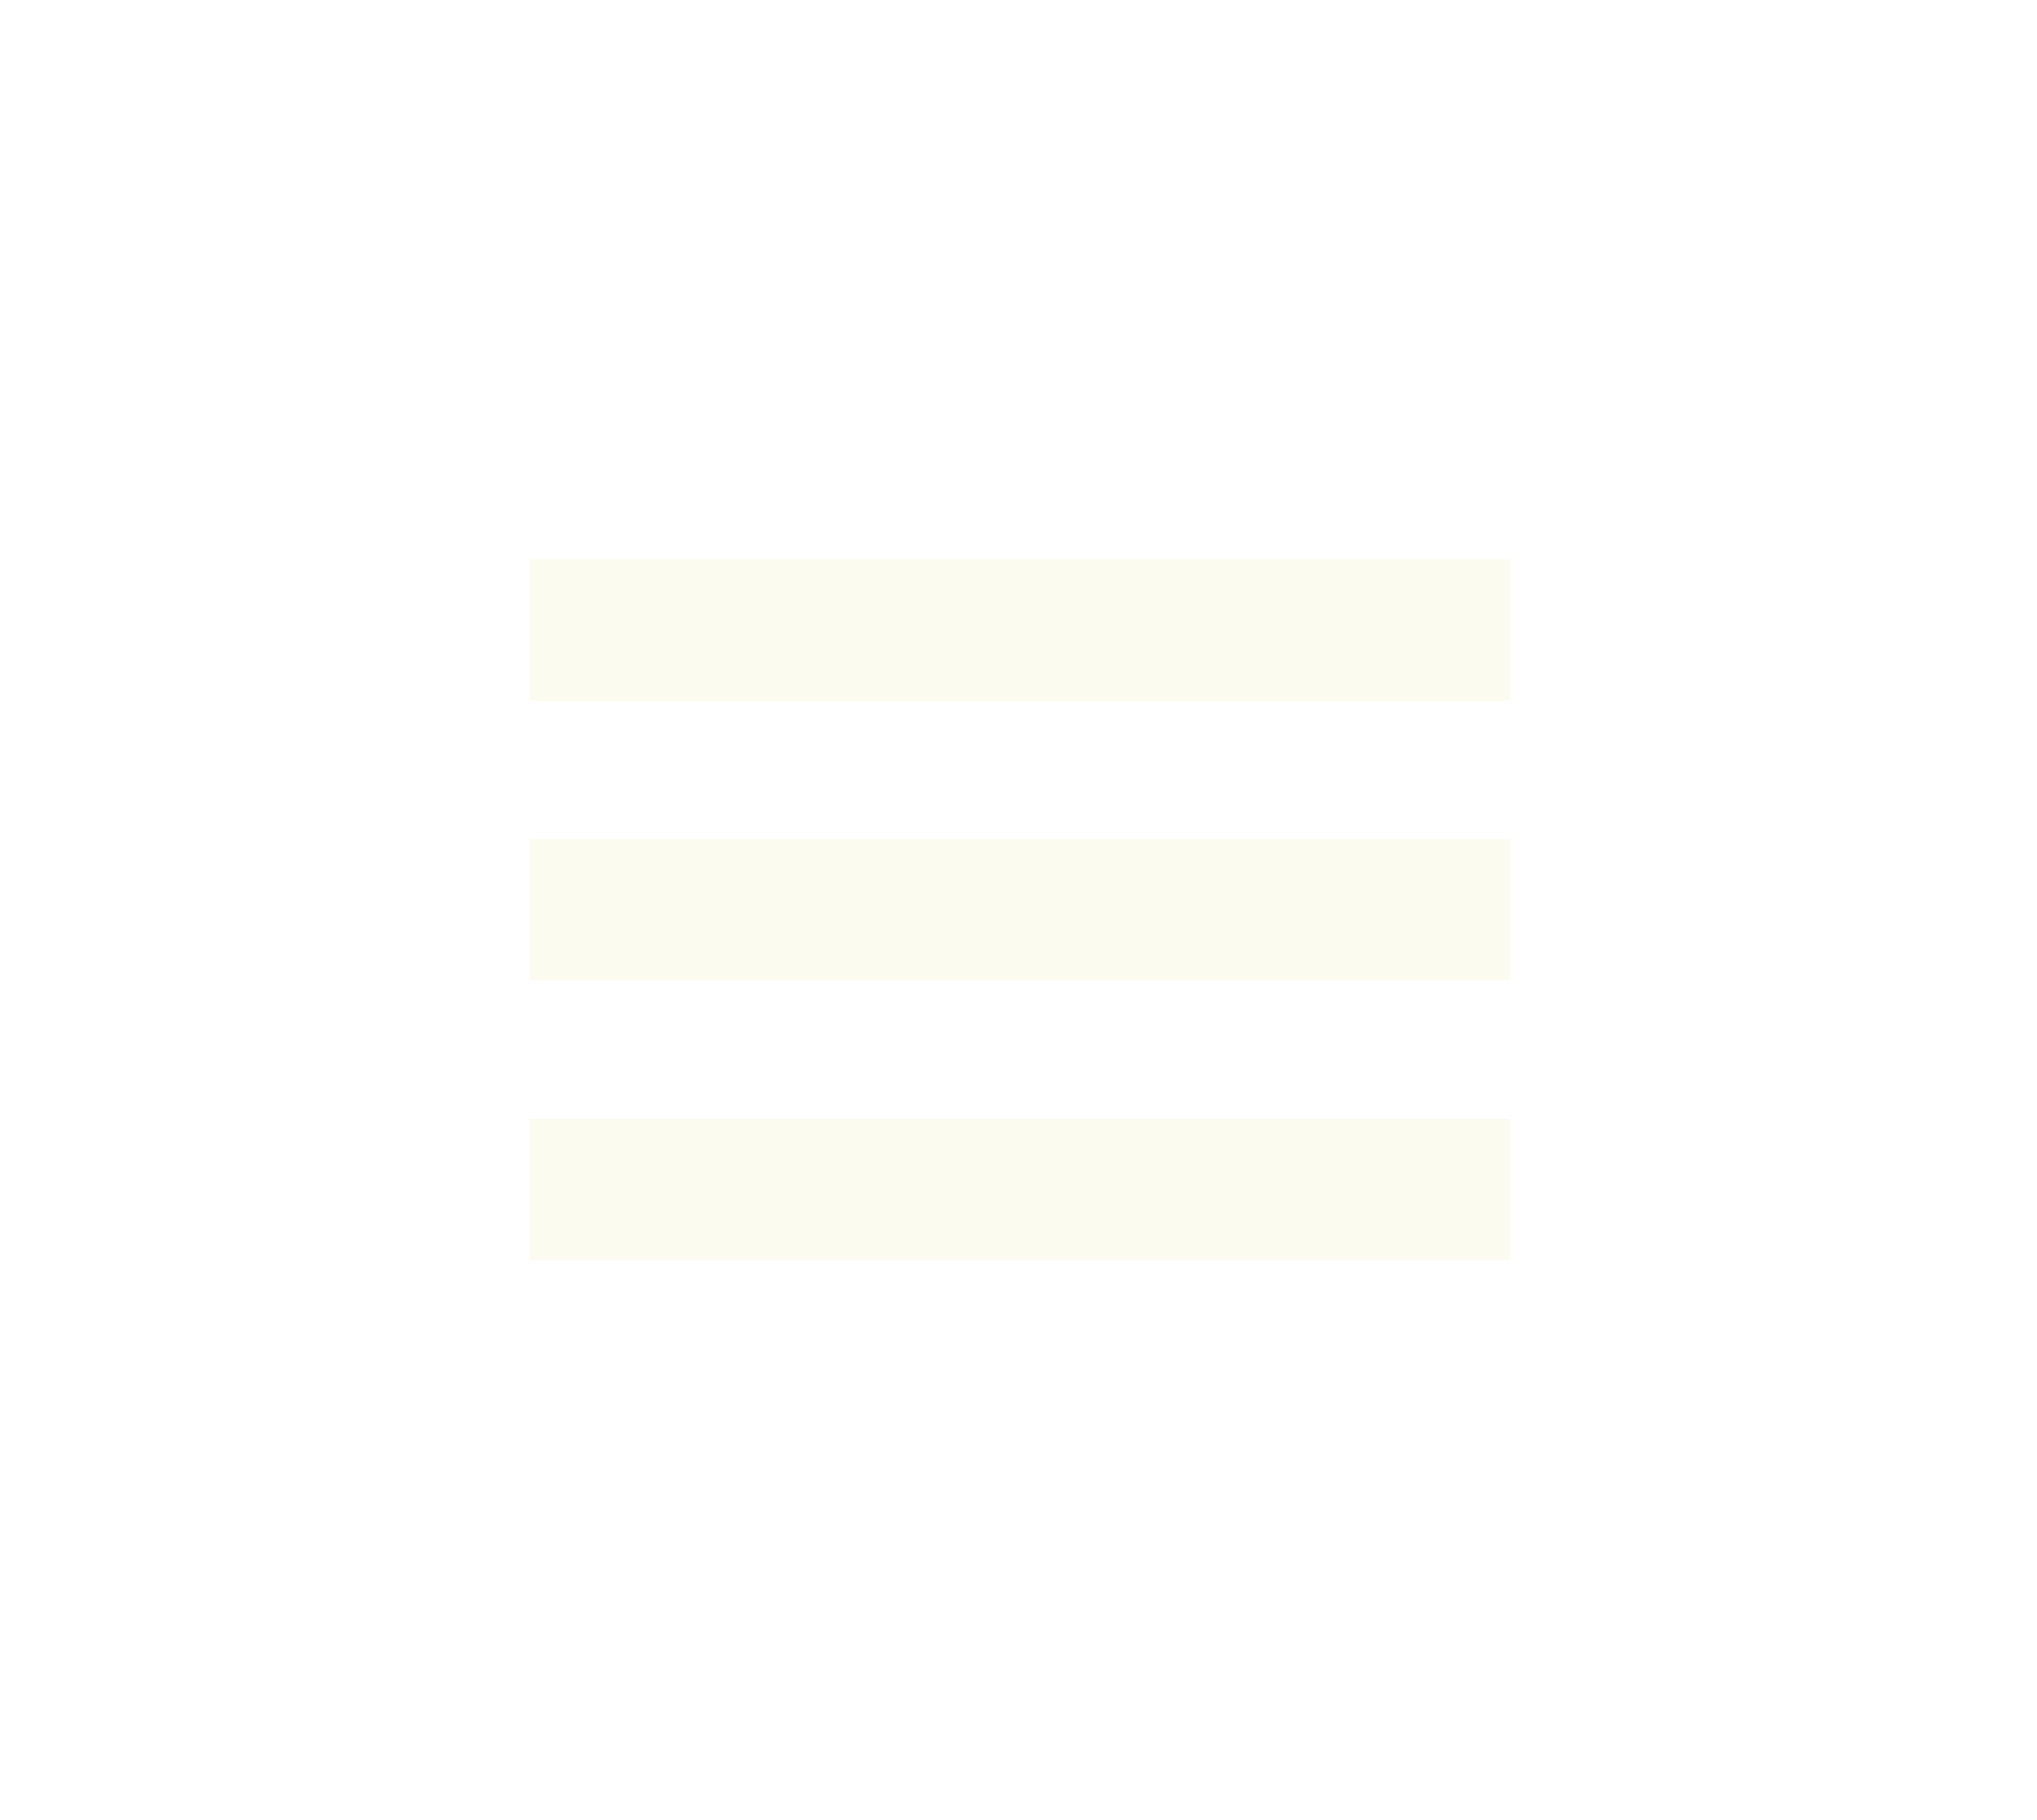
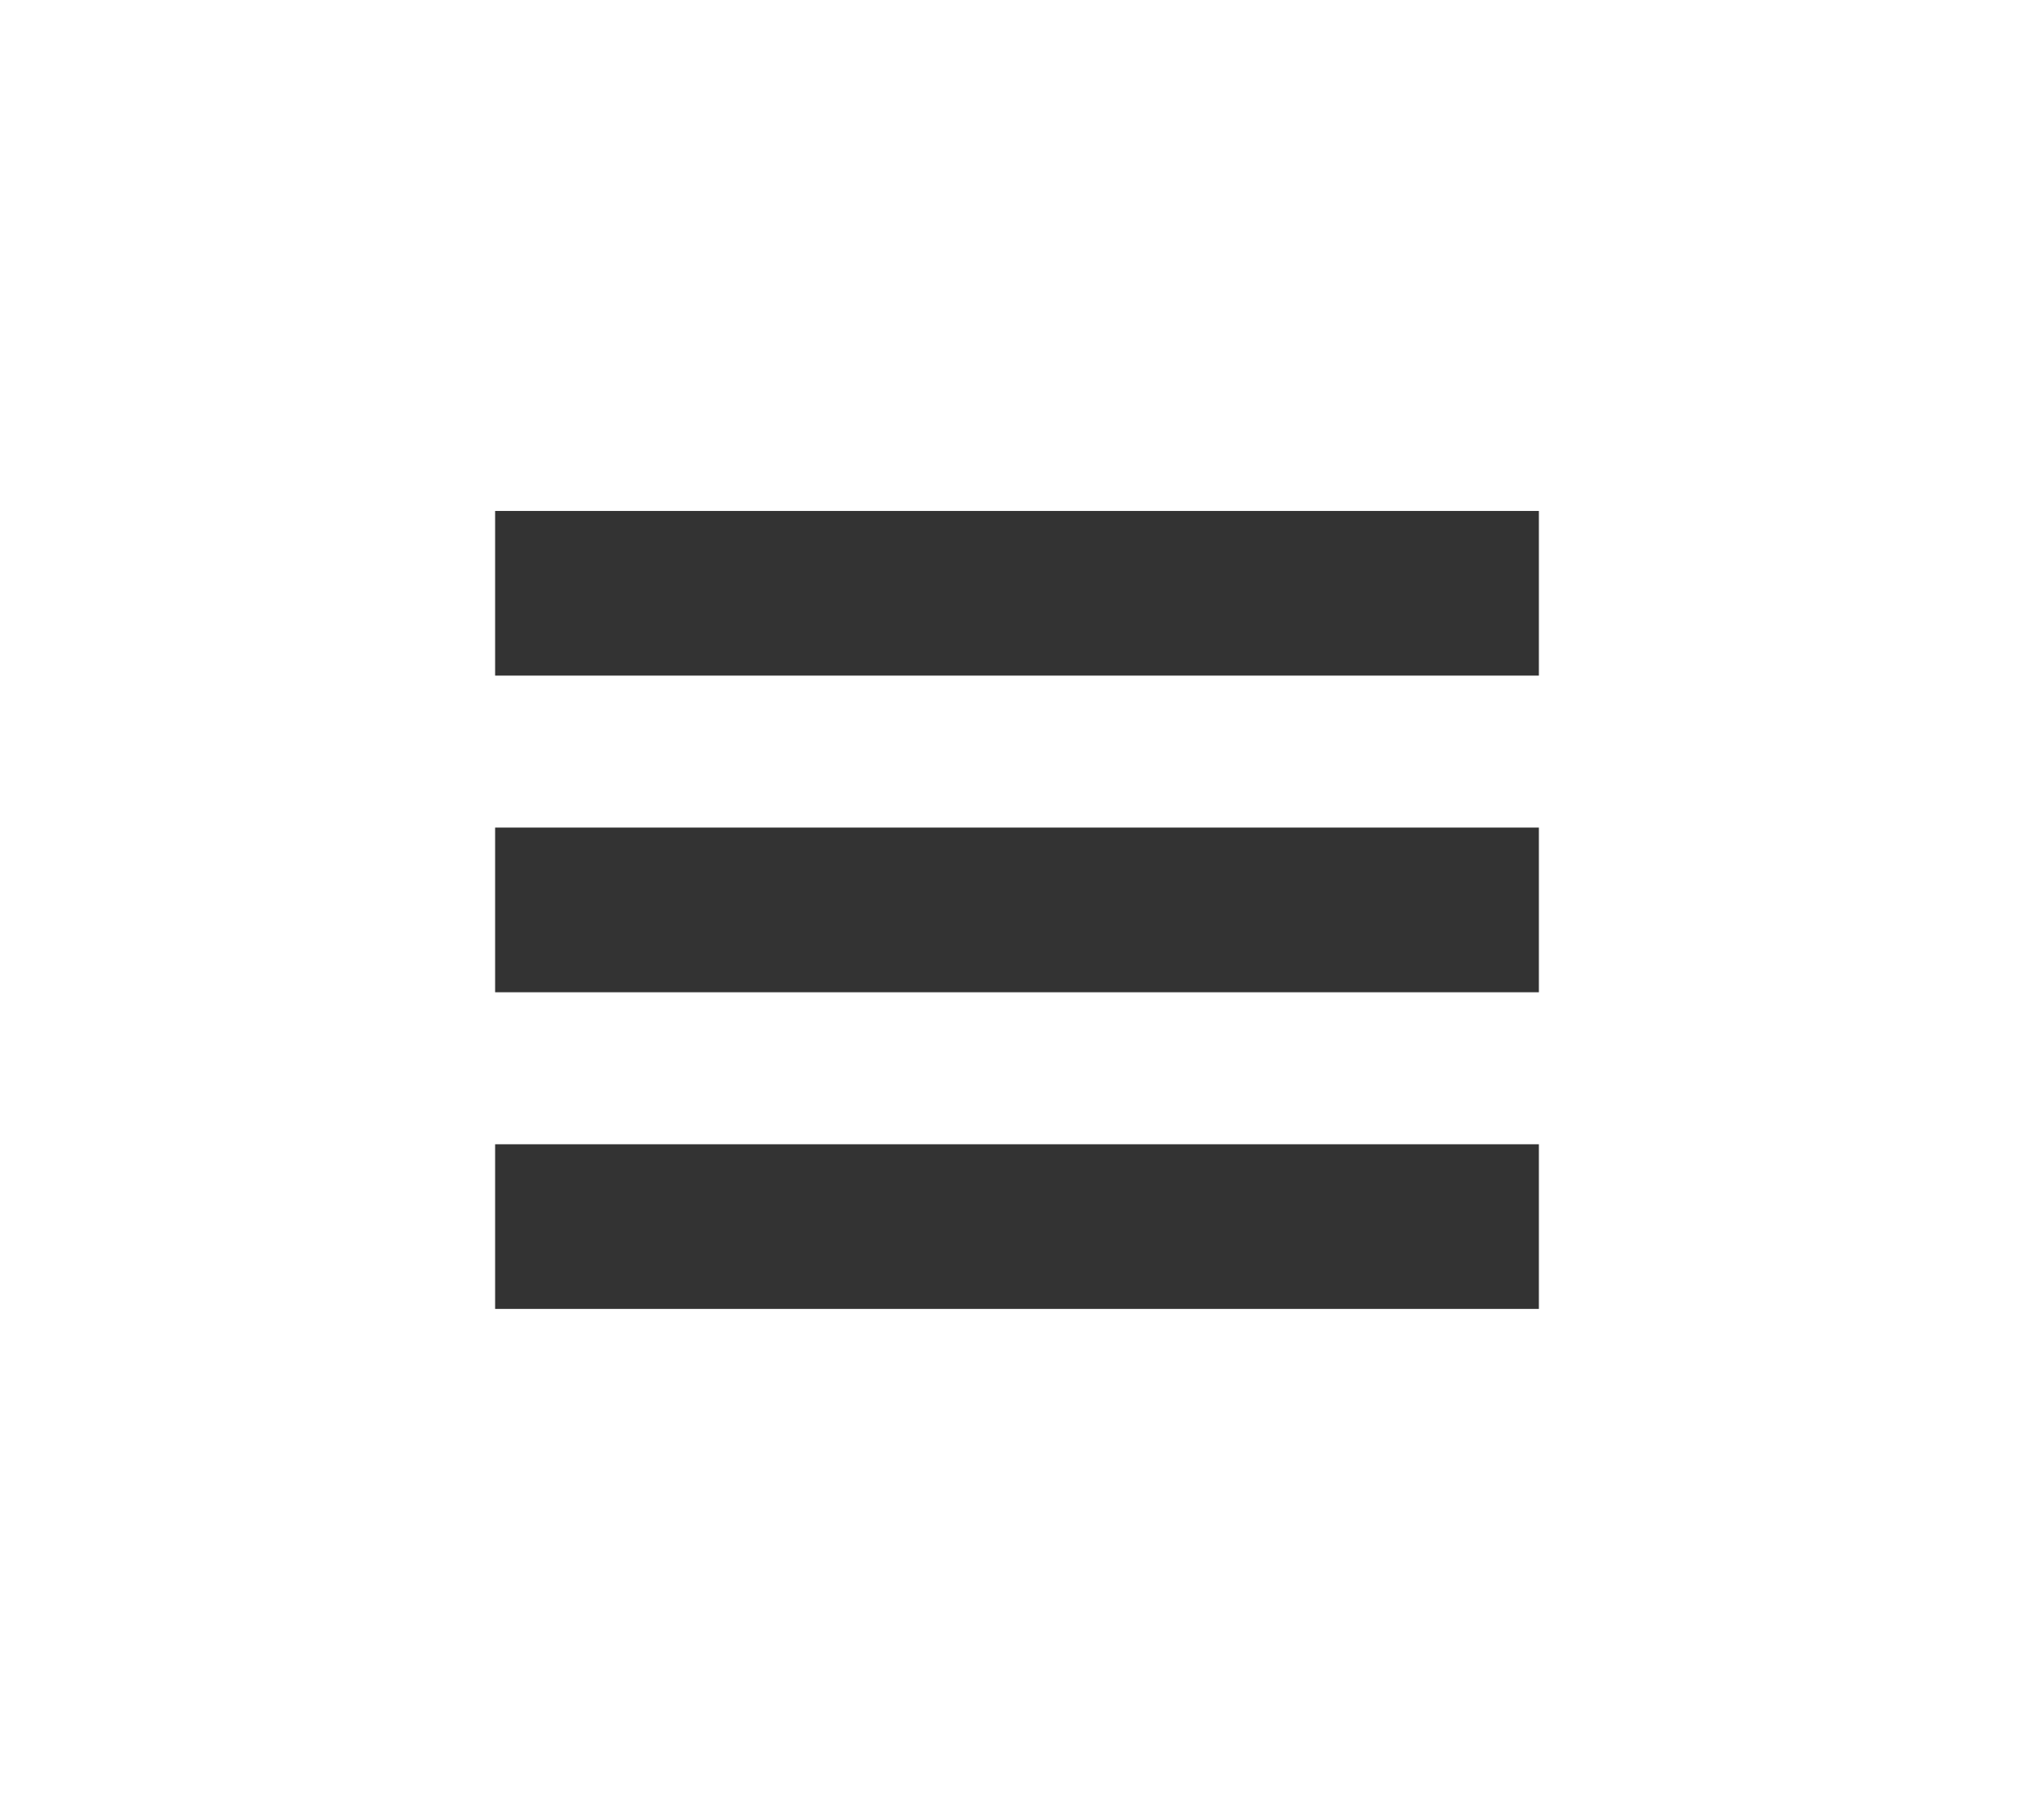
- <svg xmlns="http://www.w3.org/2000/svg" version="1.1" id="Layer_1" x="0px" y="0px" viewBox="0 0 75 67" enable-background="new 0 0 75 67" xml:space="preserve">
-   <rect x="19.5" y="20.6" fill="#FBFBEF" width="36.1" height="5.2" />
-   <rect x="19.5" y="30.9" fill="#FBFBEF" width="36.1" height="5.2" />
-   <rect x="19.5" y="41.2" fill="#FBFBEF" width="36.1" height="5.2" />
+ <svg xmlns="http://www.w3.org/2000/svg" version="1.1" id="Layer_1" x="0px" y="0px" width="76px" height="68px" viewBox="218 222 76 68" enable-background="new 218 222 76 68" xml:space="preserve">
+   <path id="menu-icon" fill="#333333" d="M275.5,247.244h-39v-6.152h39V247.244z M275.5,252.923h-39v6.153h39V252.923z M275.5,264.756  h-39v6.152h39V264.756z" />
</svg>
